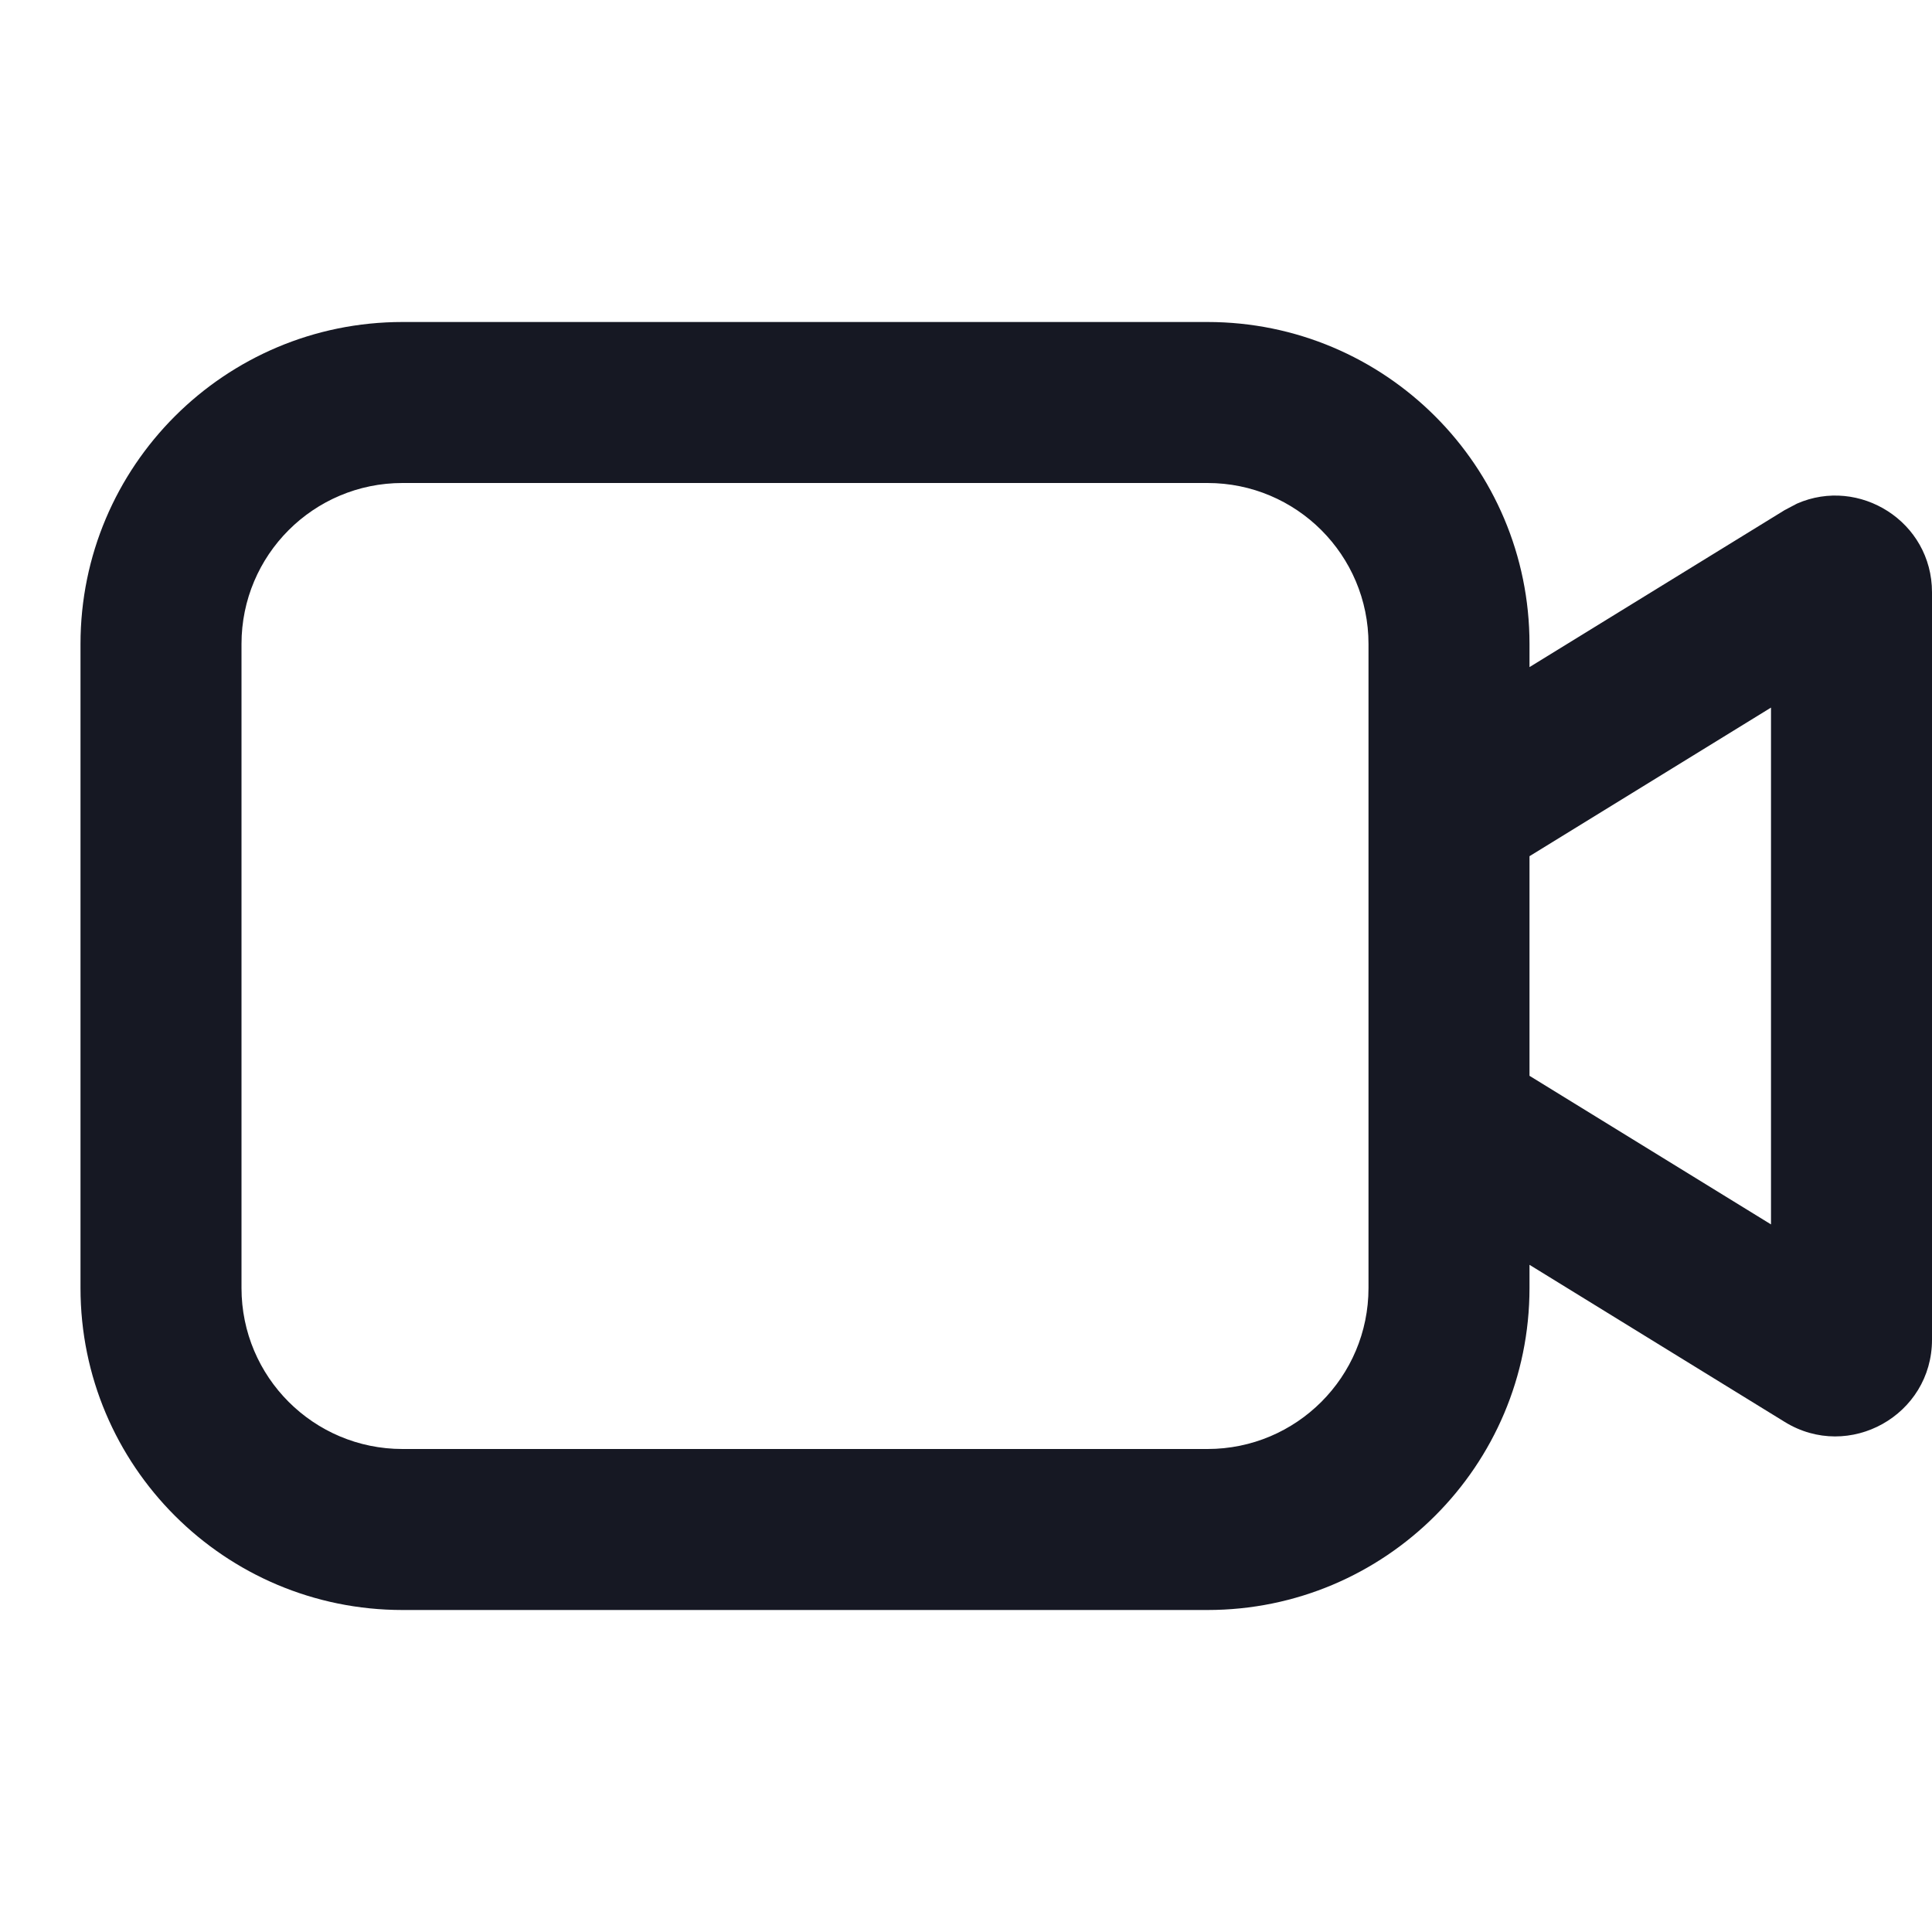
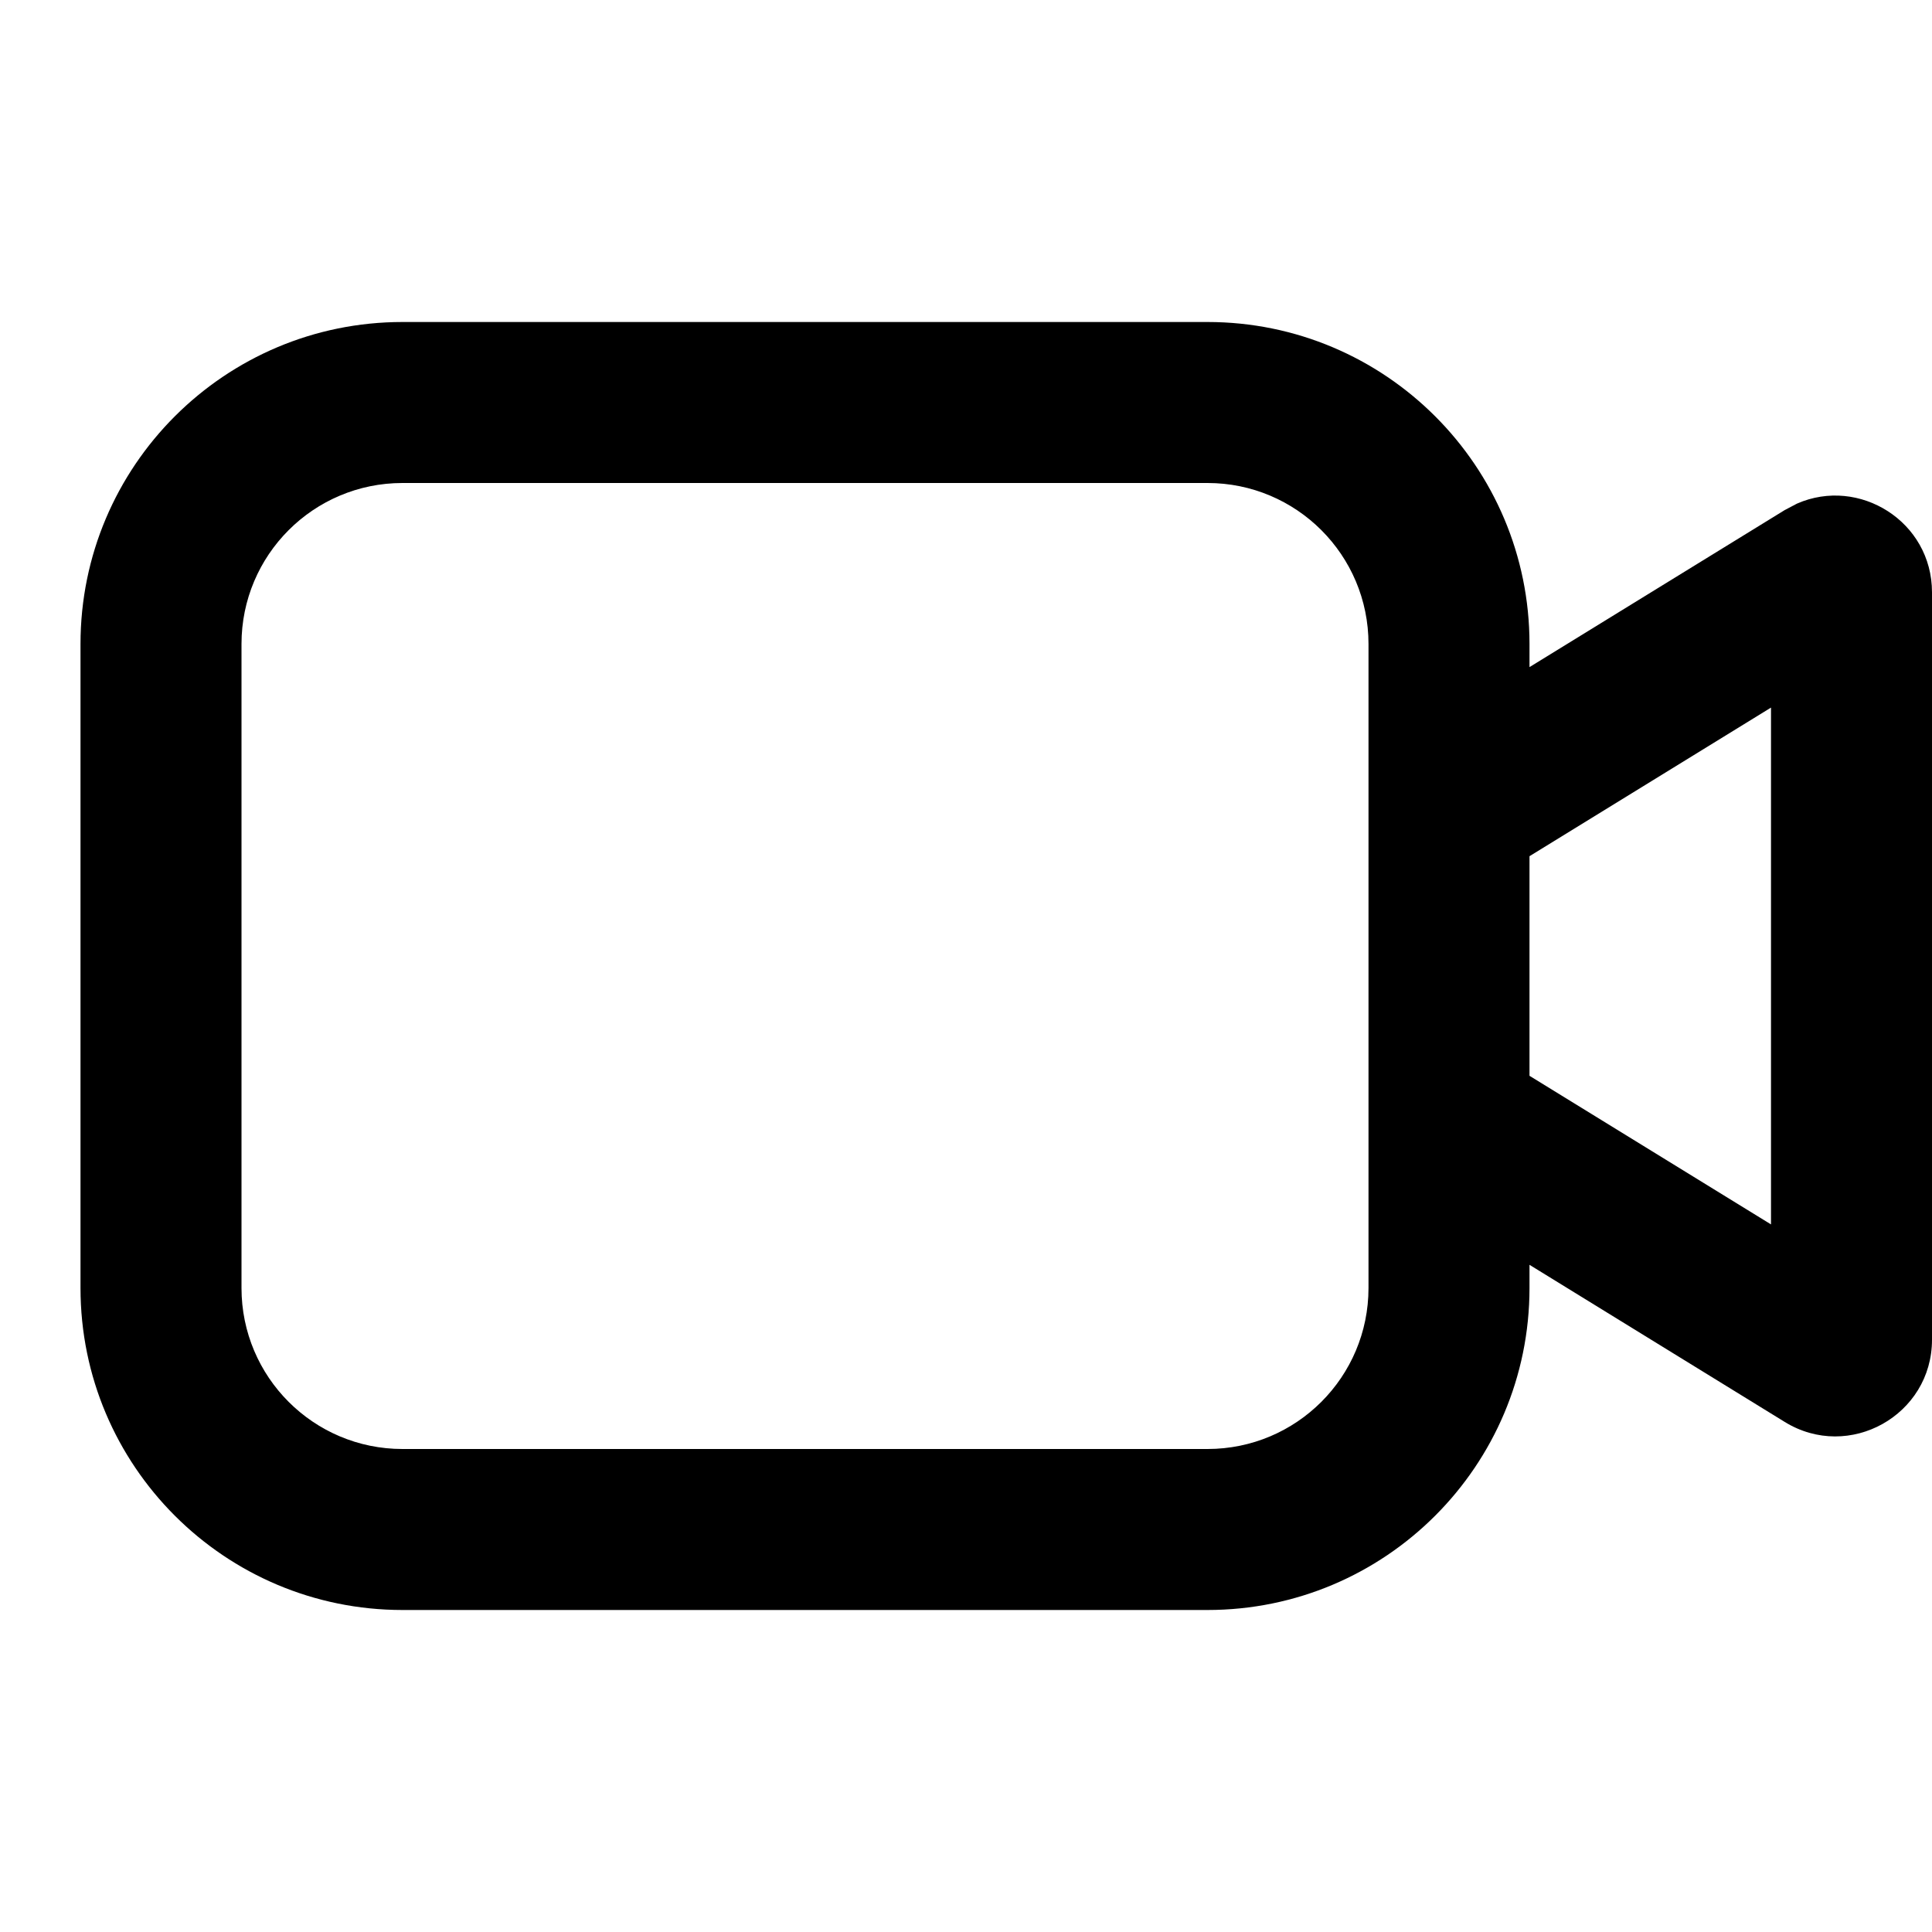
<svg xmlns="http://www.w3.org/2000/svg" width="24" height="24" viewBox="0 0 24 24" fill="none">
-   <path d="M15 4C17.209 4 19 5.791 19 8V8.287L22.171 6.336L22.323 6.256C23.095 5.917 24 6.478 24 7.358V16.642C24 17.58 22.97 18.156 22.171 17.664L19 15.712V16C19 18.209 17.209 20 15 20H5C2.791 20 1 18.209 1 16V8C1 5.791 2.791 4 5 4H15ZM5 6C3.895 6 3 6.895 3 8V16C3 17.105 3.895 18 5 18H15C16.105 18 17 17.105 17 16V8C17 6.895 16.105 6 15 6H5ZM19 10.636V13.364L22 15.21V8.79L19 10.636Z" fill="#161823" />
+   <path d="M15 4C17.209 4 19 5.791 19 8V8.287L22.171 6.336L22.323 6.256C23.095 5.917 24 6.478 24 7.358V16.642C24 17.58 22.97 18.156 22.171 17.664L19 15.712V16C19 18.209 17.209 20 15 20H5C2.791 20 1 18.209 1 16V8C1 5.791 2.791 4 5 4H15ZM5 6C3.895 6 3 6.895 3 8V16C3 17.105 3.895 18 5 18H15C16.105 18 17 17.105 17 16V8C17 6.895 16.105 6 15 6H5ZM19 10.636V13.364L22 15.21V8.79L19 10.636Z" fill="currentColor" />
</svg>
